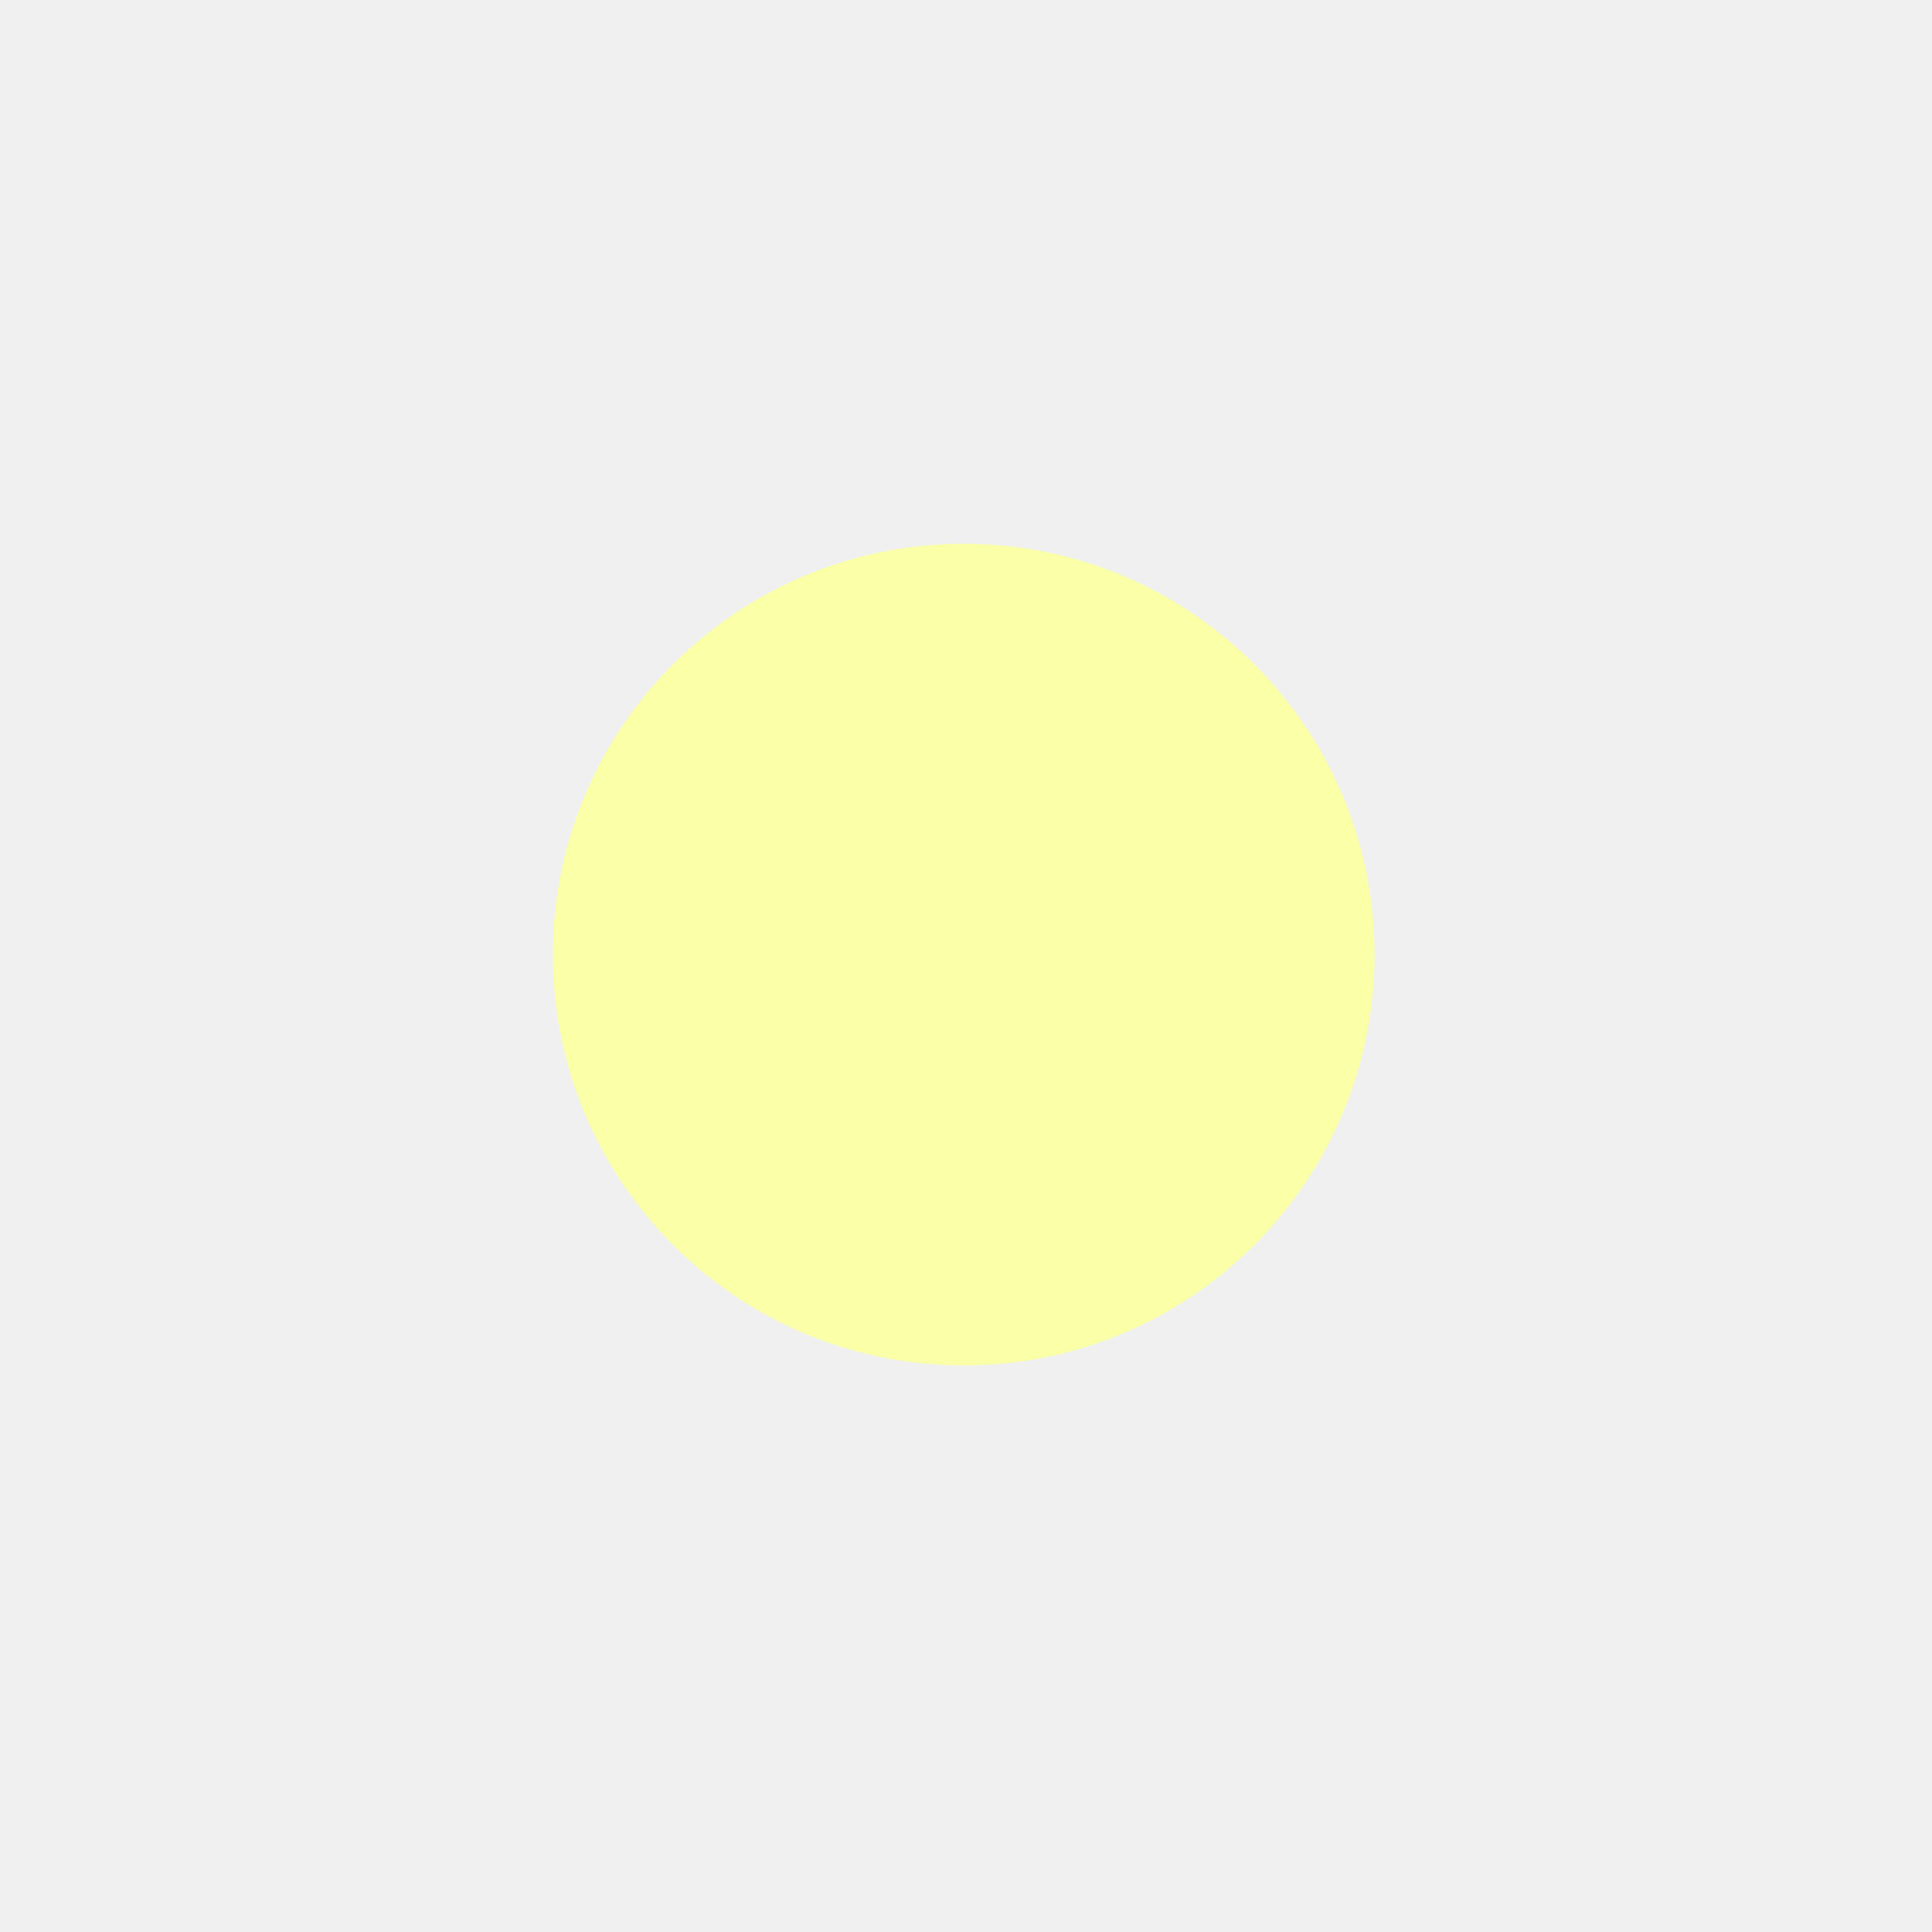
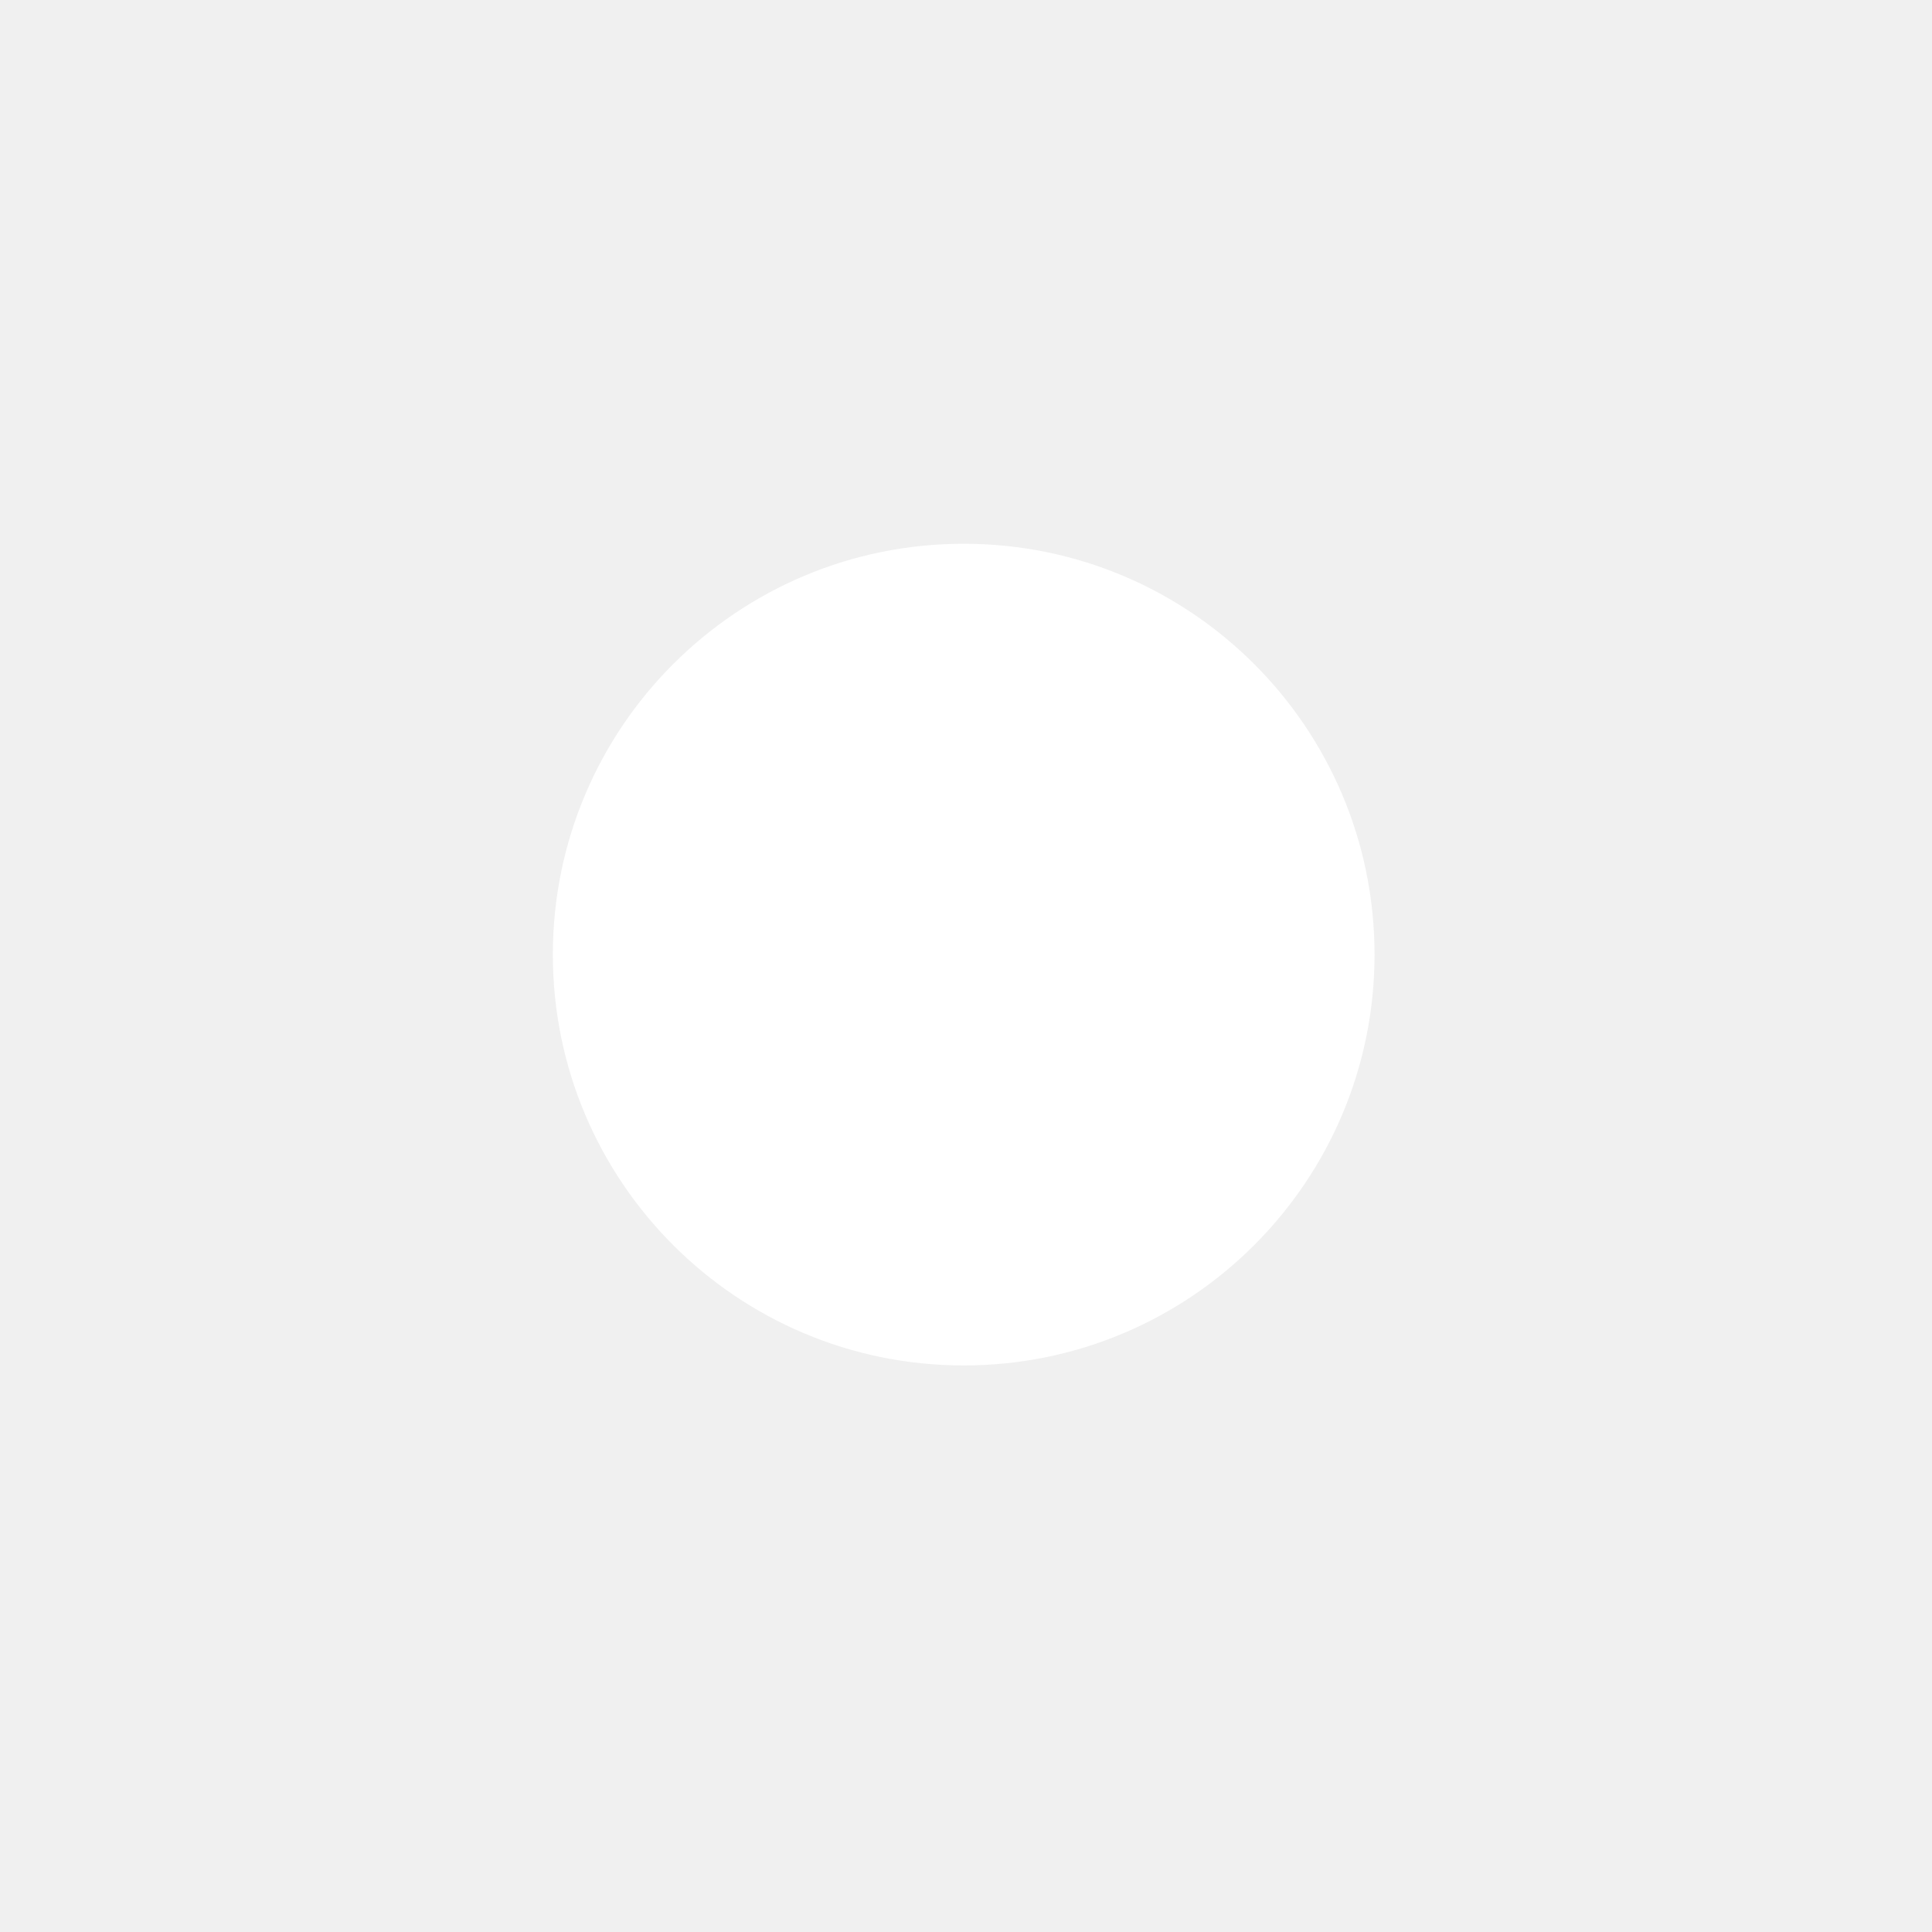
<svg xmlns="http://www.w3.org/2000/svg" viewBox="0 0 749.81 749.81">
  <defs>
-     <style>.cls-1{fill:none;}.cls-2{fill:#faffa8;}</style>
+     <style>.cls-1{fill:none;}.cls-2{fill:#fff;}</style>
  </defs>
  <g id="Layer_2" data-name="Layer 2">
    <g id="Layer_1-2" data-name="Layer 1">
      <path class="cls-1" d="M374.9,374.9l-265.1-265.1Q219.61,0,374.9,0Z" />
      <path class="cls-1" d="M374.9,374.9H0q0-155.29,109.81-265.1Z" />
      <path class="cls-1" d="M374.9,374.9,109.81,640Q0,530.19,0,374.9Z" />
      <path class="cls-1" d="M374.9,374.9v374.9q-155.29,0-265.1-109.81Z" />
      <path class="cls-1" d="M374.9,374.9,640,640Q530.19,749.81,374.9,749.81Z" />
      <path class="cls-1" d="M374.9,374.9h374.9Q749.81,530.19,640,640Z" />
      <path class="cls-1" d="M374.9,374.9,640,109.81Q749.81,219.61,749.81,374.9Z" />
      <path class="cls-1" d="M374.9,374.9V0Q530.19,0,640,109.81Z" />
      <circle class="cls-2" cx="374.01" cy="370.48" r="159.45" />
    </g>
  </g>
</svg>
